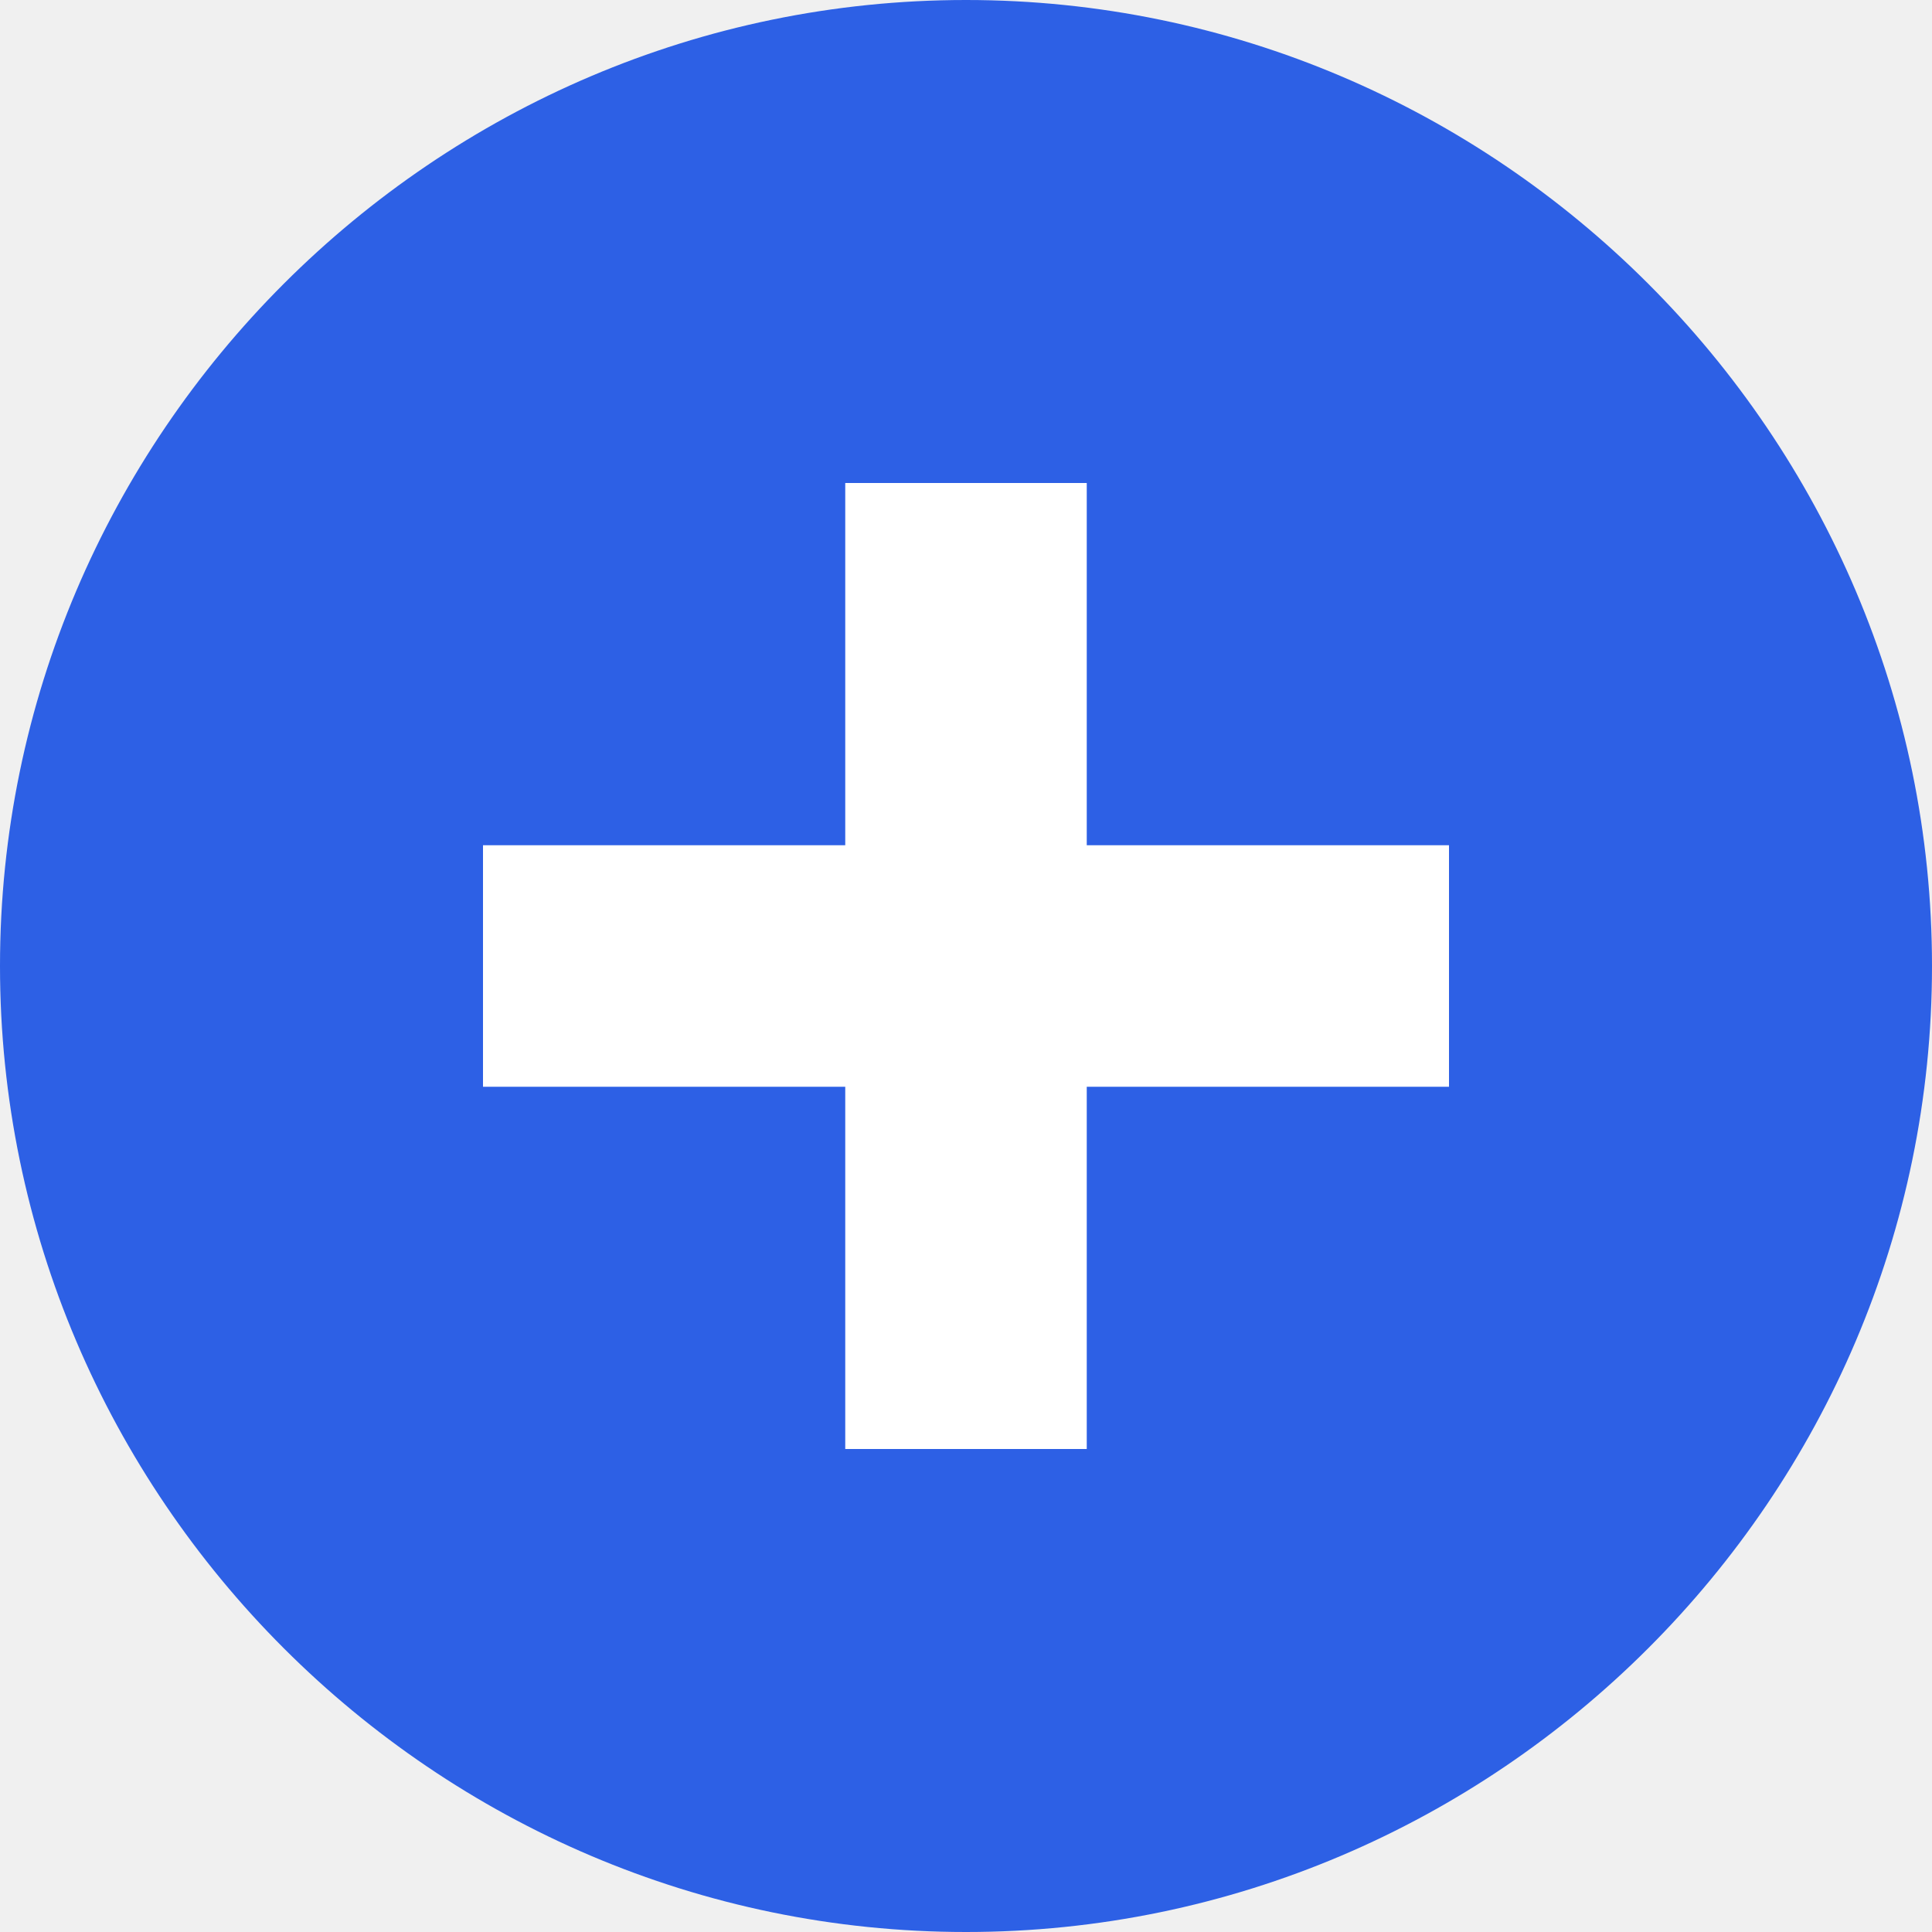
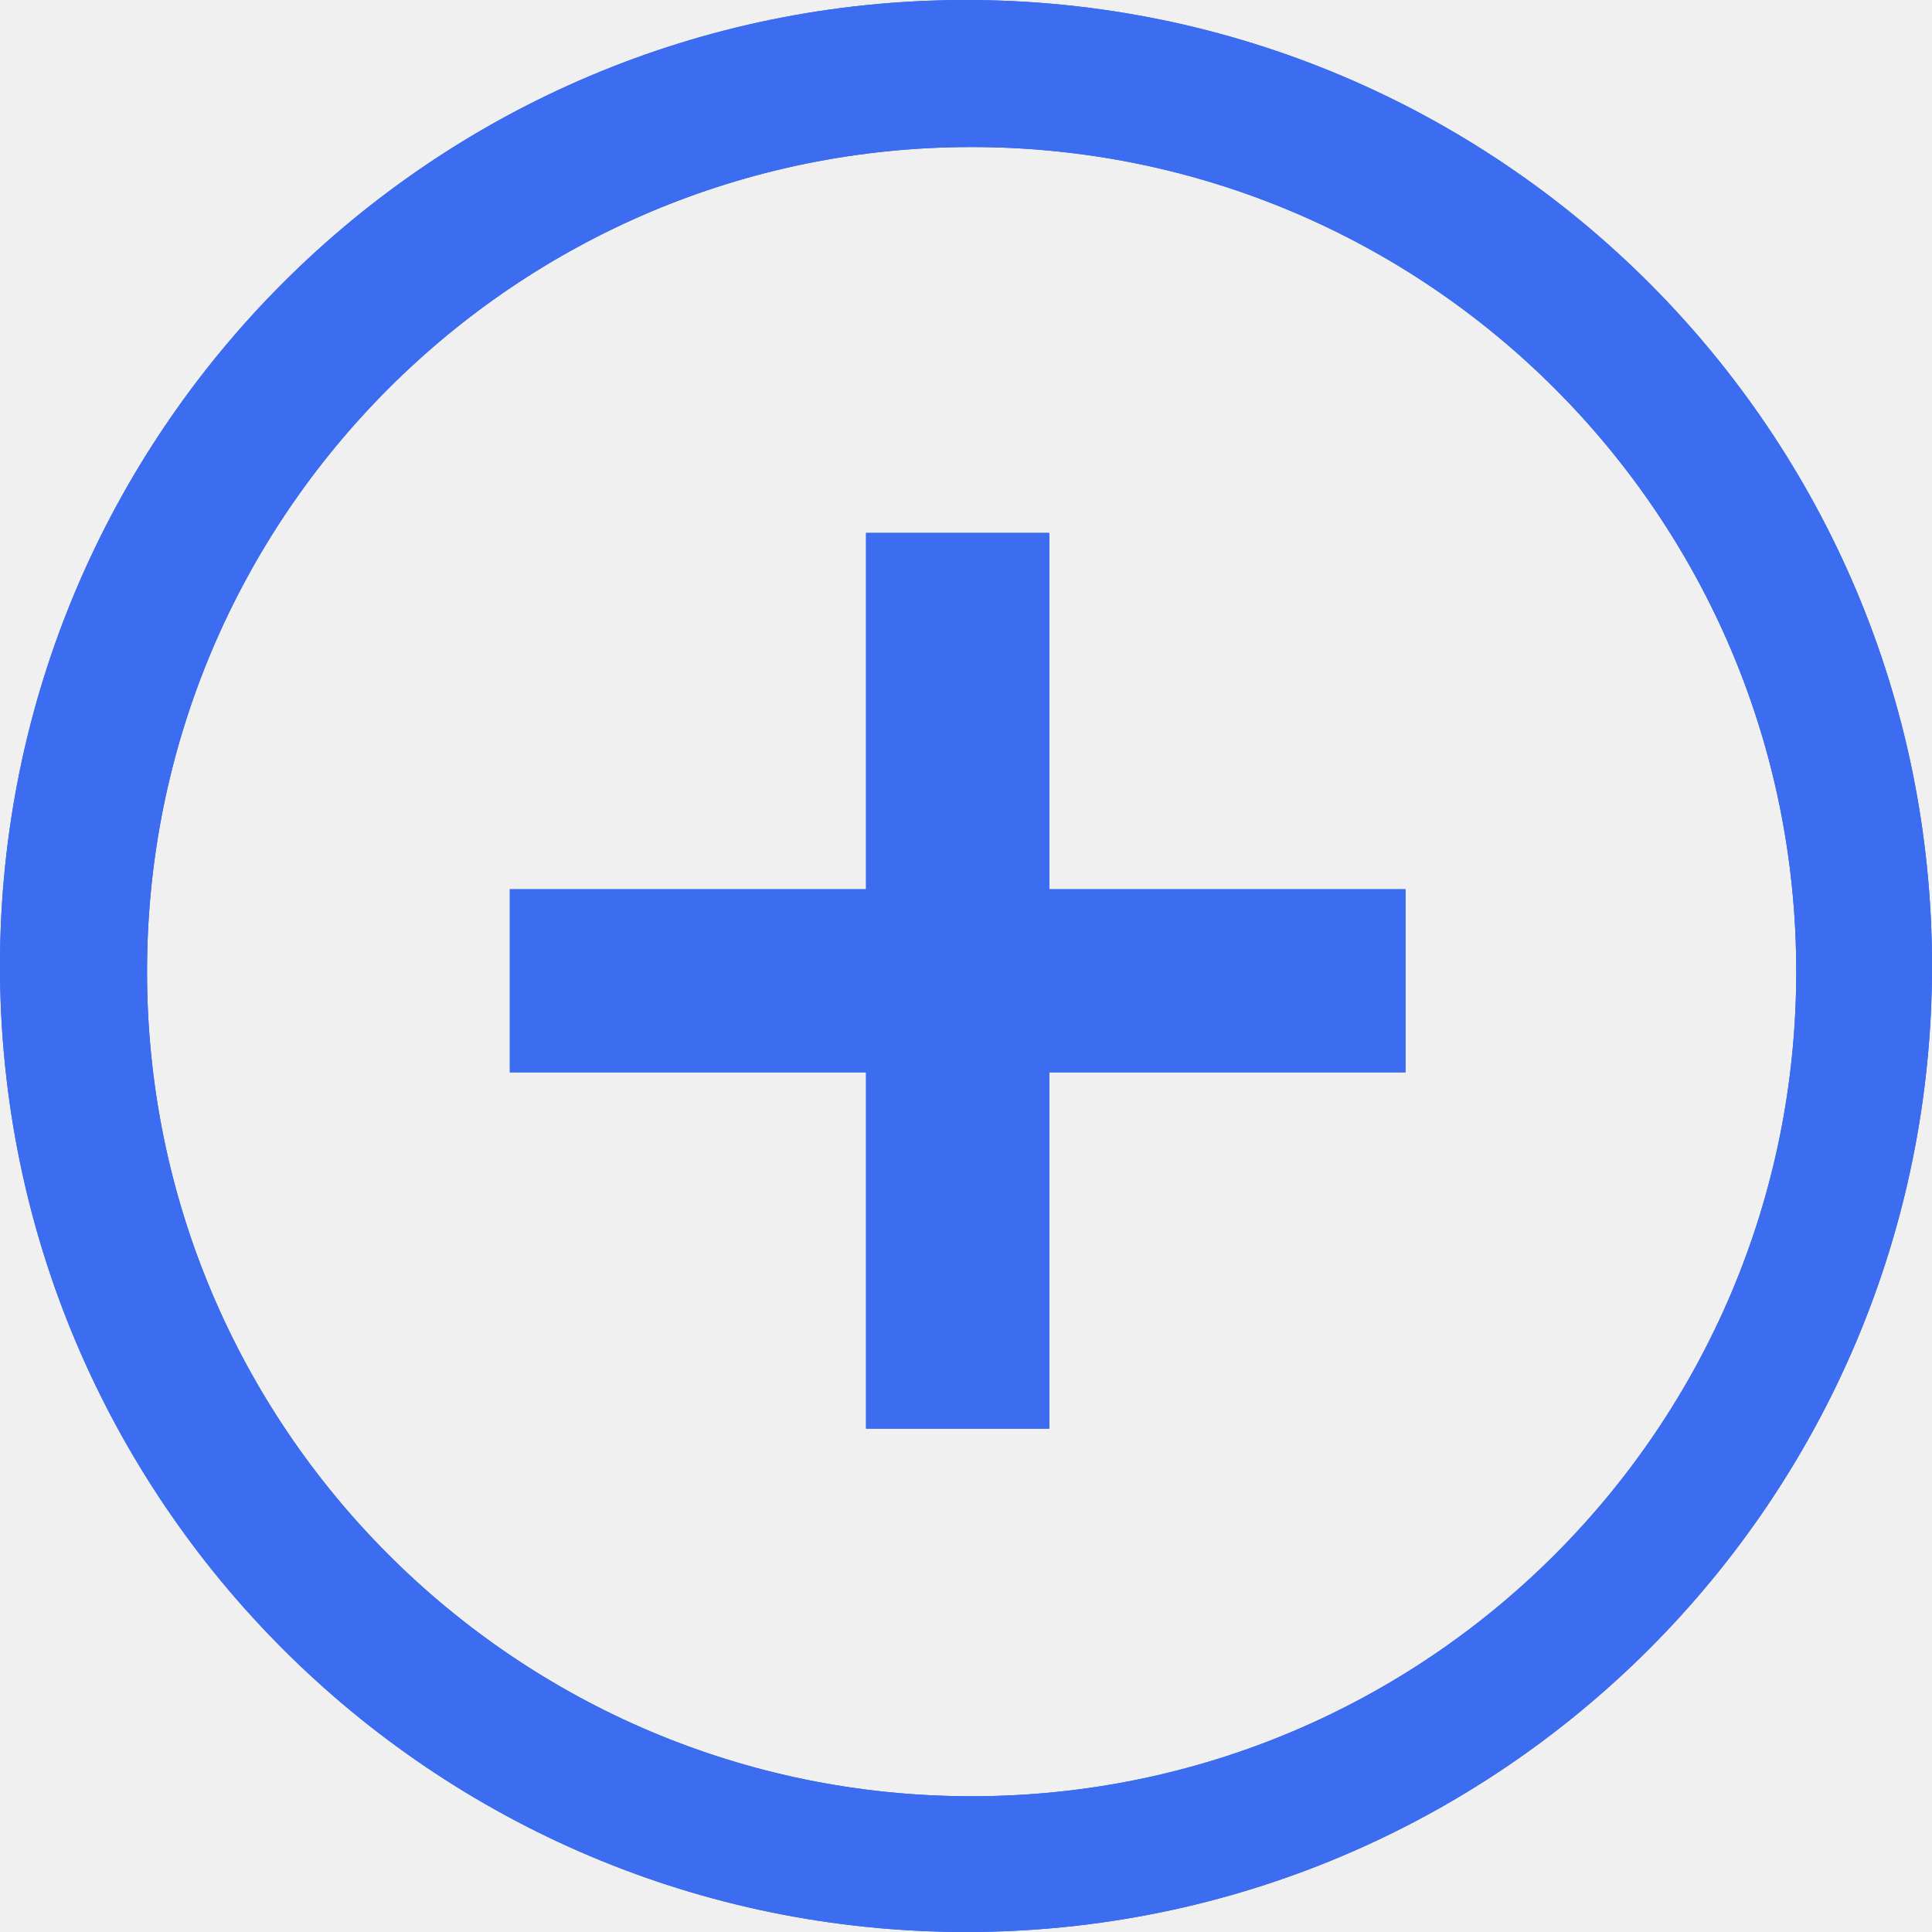
- <svg xmlns="http://www.w3.org/2000/svg" version="1.1" x="0px" y="0px" viewBox="0 0 16 16" style="enable-background:new 0 0 16 16;" xml:space="preserve">
-   <style type="text/css">
- 	.st0{fill:#FFFFFF;}
- 	.st1{fill:#2d60e5;}
- </style>
-   <g id="Layer_2">
-     <rect x="3.7" y="4" class="st0" width="8.4" height="8.1" />
-   </g>
-   <g id="Layer_1">
-     <path class="st1" d="M8,0C3.6,0,0,3.6,0,8s3.6,8,8,8s8-3.6,8-8S12.4,0,8,0z M12,9H9v3H7V9H4V7h3V4h2v3h3V9z" />
+ <svg xmlns="http://www.w3.org/2000/svg" xmlns:xlink="http://www.w3.org/1999/xlink" width="19px" height="19px" viewBox="0 0 19 19" version="1.1">
+   <defs>
+     <path d="M10.319,8.745 L13.822,8.745 L13.822,10.546 L10.319,10.546 L10.319,14.05 L8.517,14.05 L8.517,10.546 L5.014,10.546 L5.014,8.745 L8.517,8.745 L8.517,5.241 L10.319,5.241 L10.319,8.745 Z M9.5,19 C4.253,19 0,14.747 0,9.5 C0,4.253 4.253,0 9.5,0 C14.747,0 19,4.253 19,9.5 C19,14.747 14.747,19 9.5,19 Z M9.555,17.665 C14.034,17.665 17.665,14.034 17.665,9.555 C17.665,5.076 14.034,1.446 9.555,1.446 C5.076,1.446 1.446,5.076 1.446,9.555 C1.446,14.034 5.076,17.665 9.555,17.665 Z" id="path-1" />
+   </defs>
+   <g id="Symbols" stroke="none" stroke-width="1" fill="none" fill-rule="evenodd">
+     <g id="Icon/Add" transform="translate(-6, -6)">
+       <g id="Icon" transform="translate(6, 6)">
+         <mask id="mask-2" fill="white">
+           <use xlink:href="#path-1" />
+         </mask>
+         <use id="Mask" fill="#2d60e5" fill-rule="nonzero" xlink:href="#path-1" />
+         <g id="Colors/Base/Blue50" mask="url(#mask-2)" fill="#3c6df0">
+           <g transform="translate(-3.275862, -3.931034)" id="Rectangle-6-Copy">
+             <rect x="0" y="0" width="25" height="25" />
+           </g>
+         </g>
+       </g>
+     </g>
  </g>
</svg>
